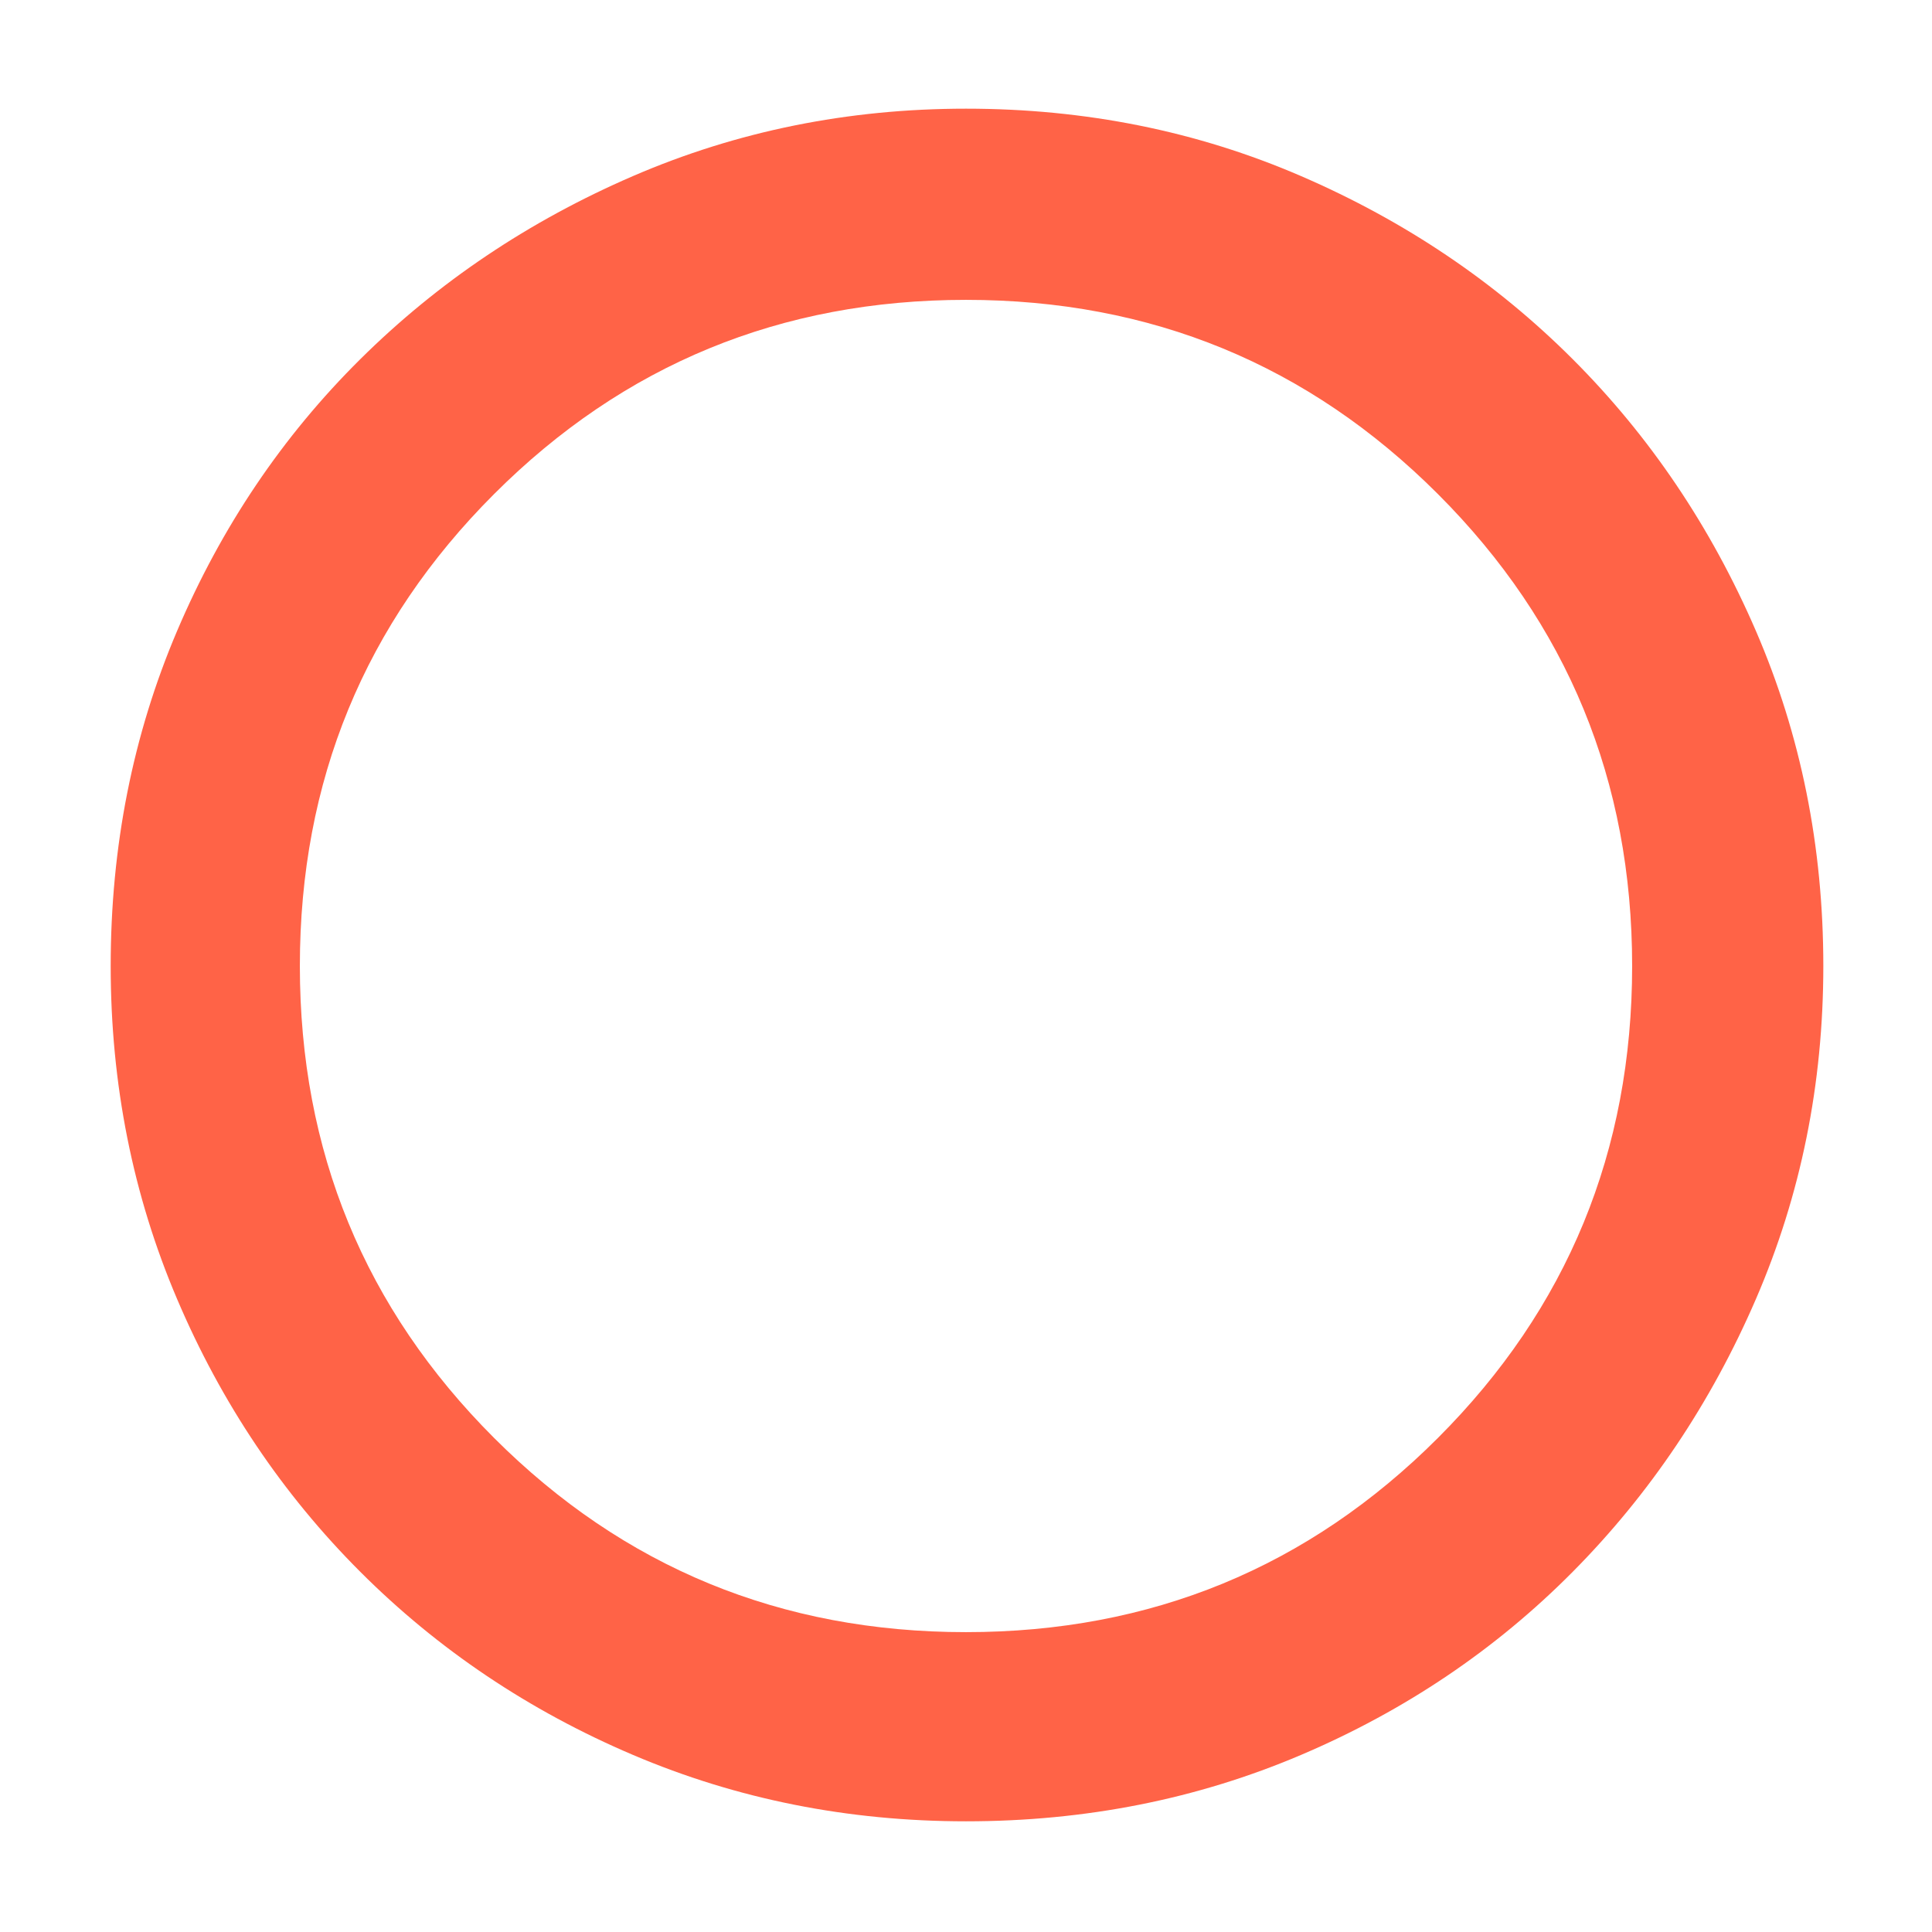
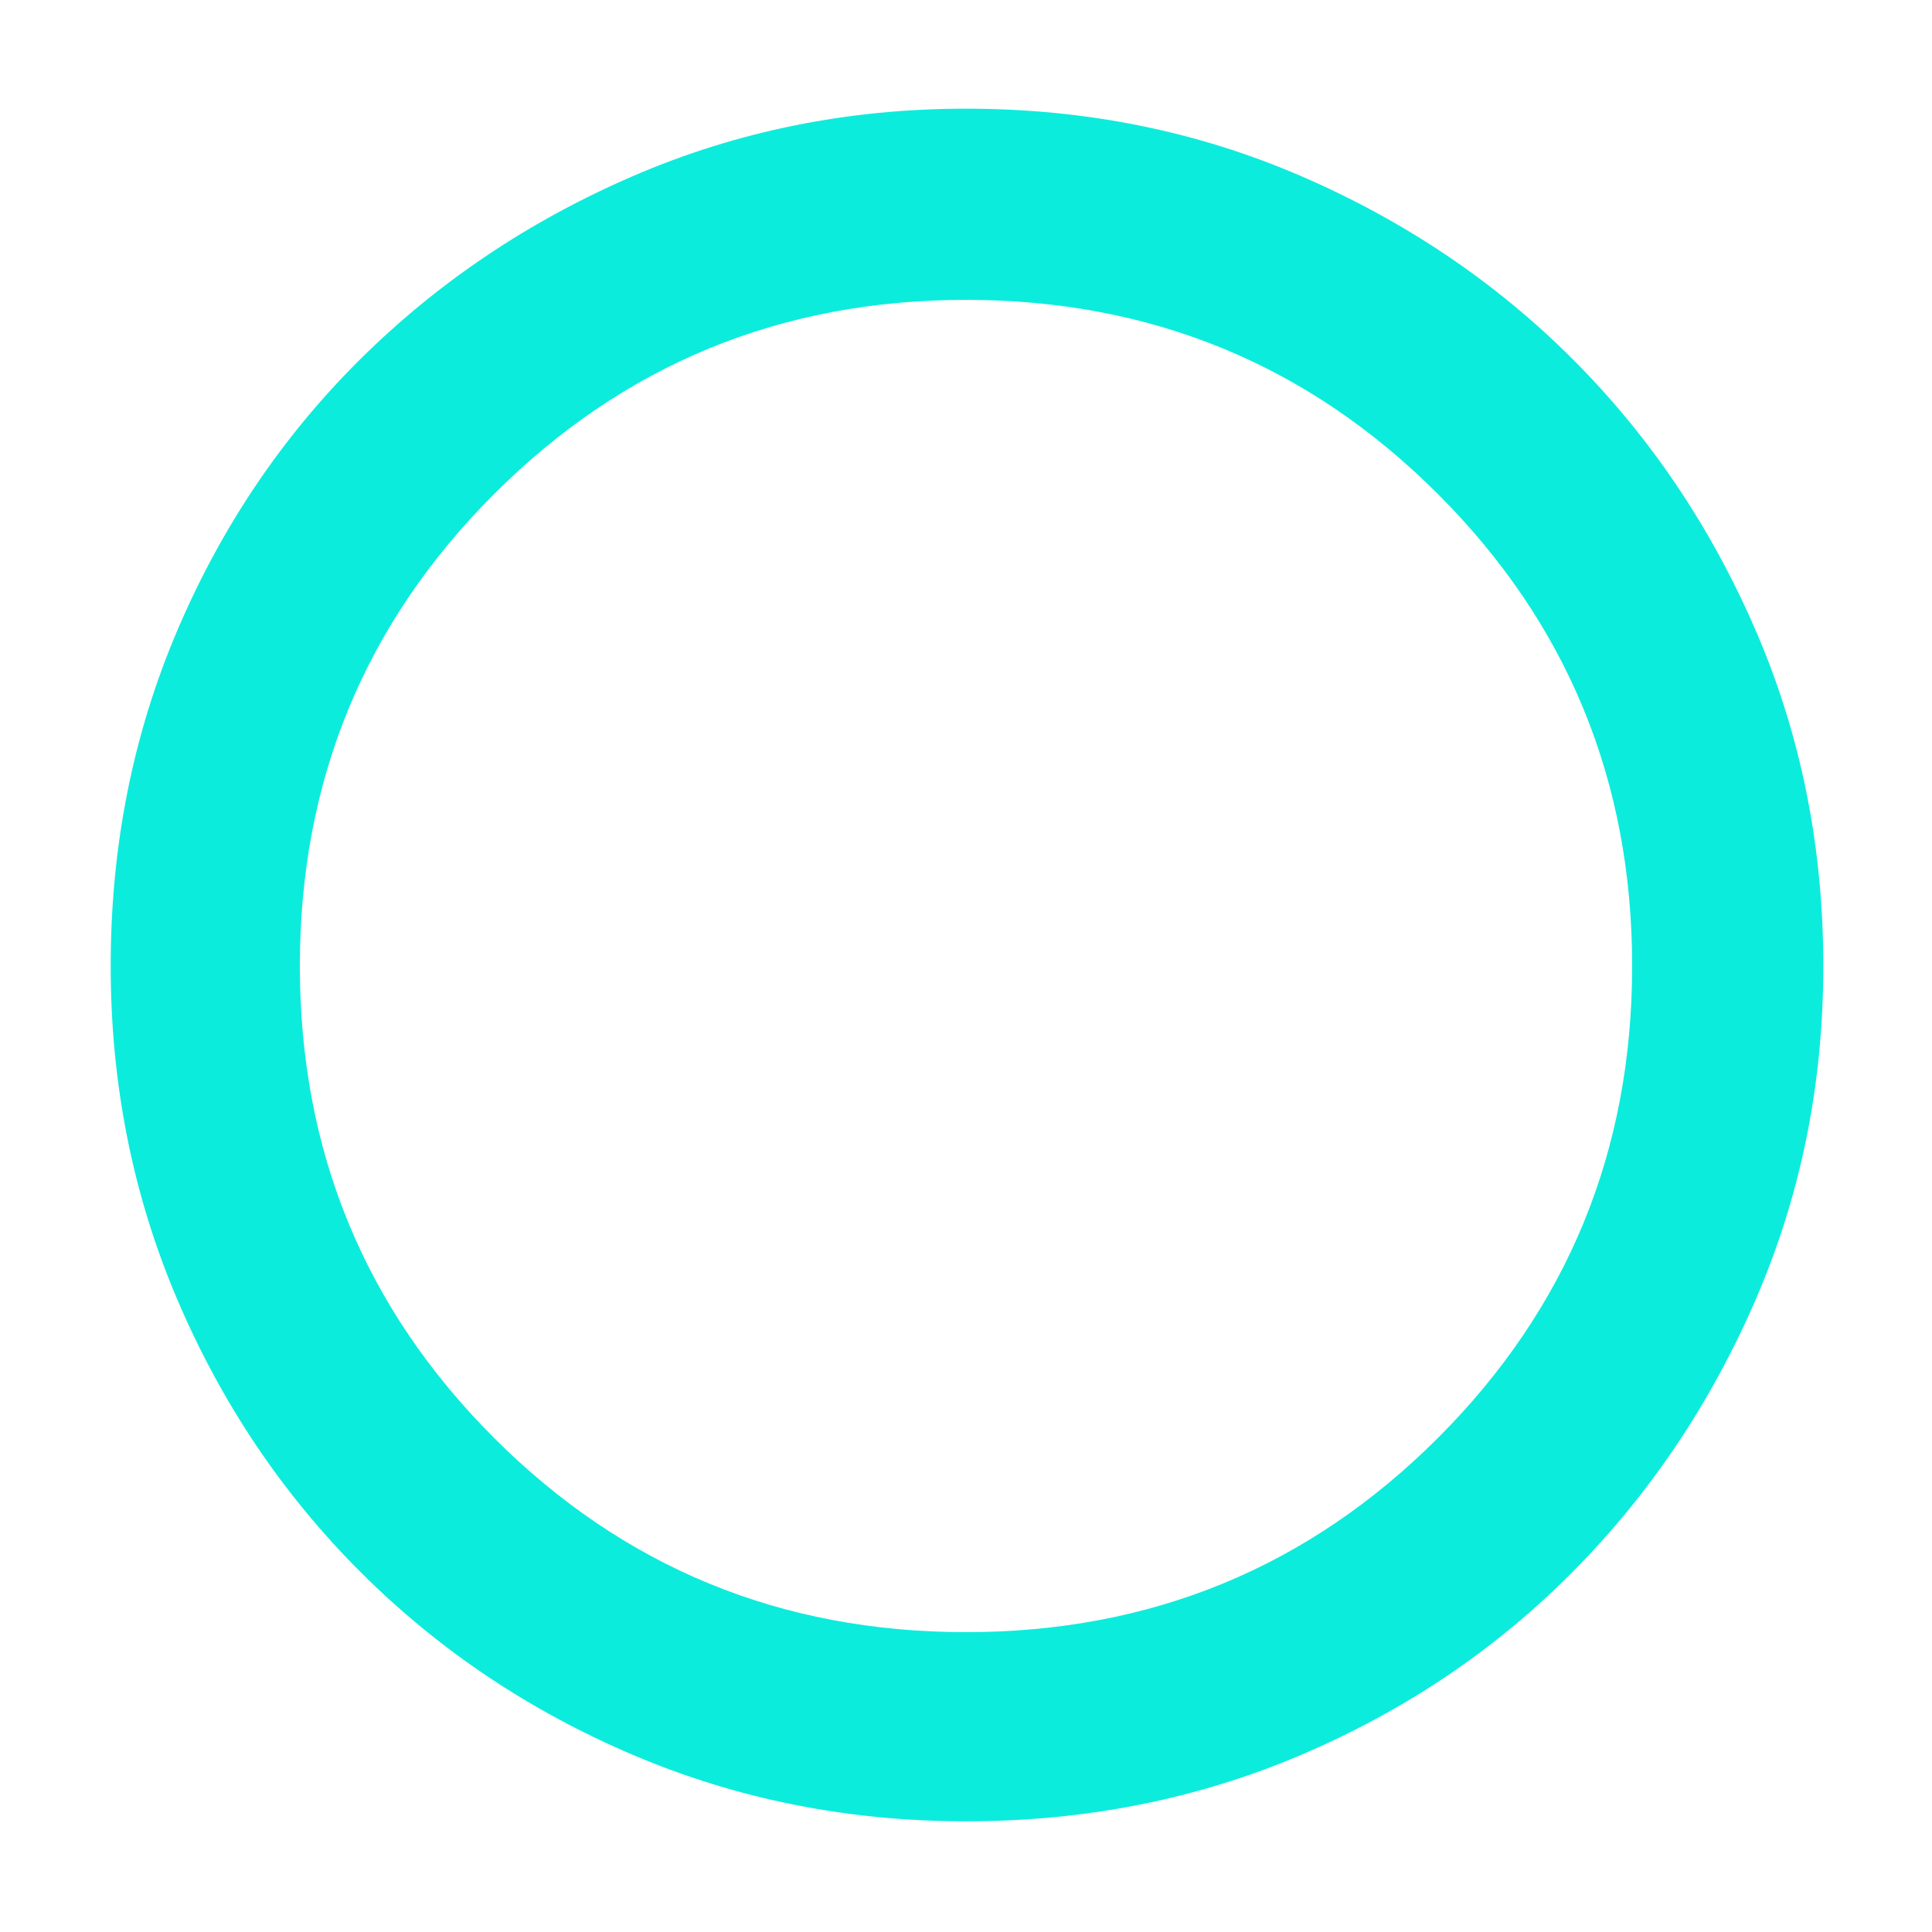
<svg xmlns="http://www.w3.org/2000/svg" height="48" width="48">
-   <path fill="tomato" d="M24 45.25q-4.4 0-8.275-1.65T8.95 39.05q-2.9-2.9-4.55-6.775Q2.75 28.4 2.75 24q0-4.45 1.65-8.325 1.65-3.875 4.55-6.75t6.775-4.55Q19.6 2.7 24 2.7q4.45 0 8.325 1.675 3.875 1.675 6.75 4.55t4.55 6.75Q45.3 19.55 45.3 24q0 4.4-1.675 8.275t-4.55 6.775q-2.875 2.9-6.75 4.55T24 45.25Zm0-4.7q6.9 0 11.725-4.825Q40.55 30.9 40.55 24q0-6.9-4.825-11.725Q30.9 7.45 24 7.45q-6.9 0-11.725 4.825Q7.45 17.1 7.45 24q0 6.9 4.825 11.725Q17.1 40.55 24 40.55ZM24 24Z" />
+   <path fill="rgb(12, 236, 221)" d="M24 45.25q-4.4 0-8.275-1.65T8.95 39.05q-2.9-2.9-4.55-6.775Q2.75 28.4 2.75 24q0-4.45 1.65-8.325 1.65-3.875 4.55-6.75t6.775-4.55Q19.6 2.7 24 2.7q4.45 0 8.325 1.675 3.875 1.675 6.75 4.55t4.55 6.75Q45.3 19.55 45.3 24q0 4.4-1.675 8.275t-4.55 6.775q-2.875 2.9-6.75 4.55T24 45.25Zm0-4.7q6.9 0 11.725-4.825Q40.55 30.9 40.55 24q0-6.9-4.825-11.725Q30.9 7.45 24 7.45q-6.9 0-11.725 4.825Q7.45 17.1 7.45 24q0 6.9 4.825 11.725Q17.1 40.55 24 40.55ZM24 24Z" />
</svg>
